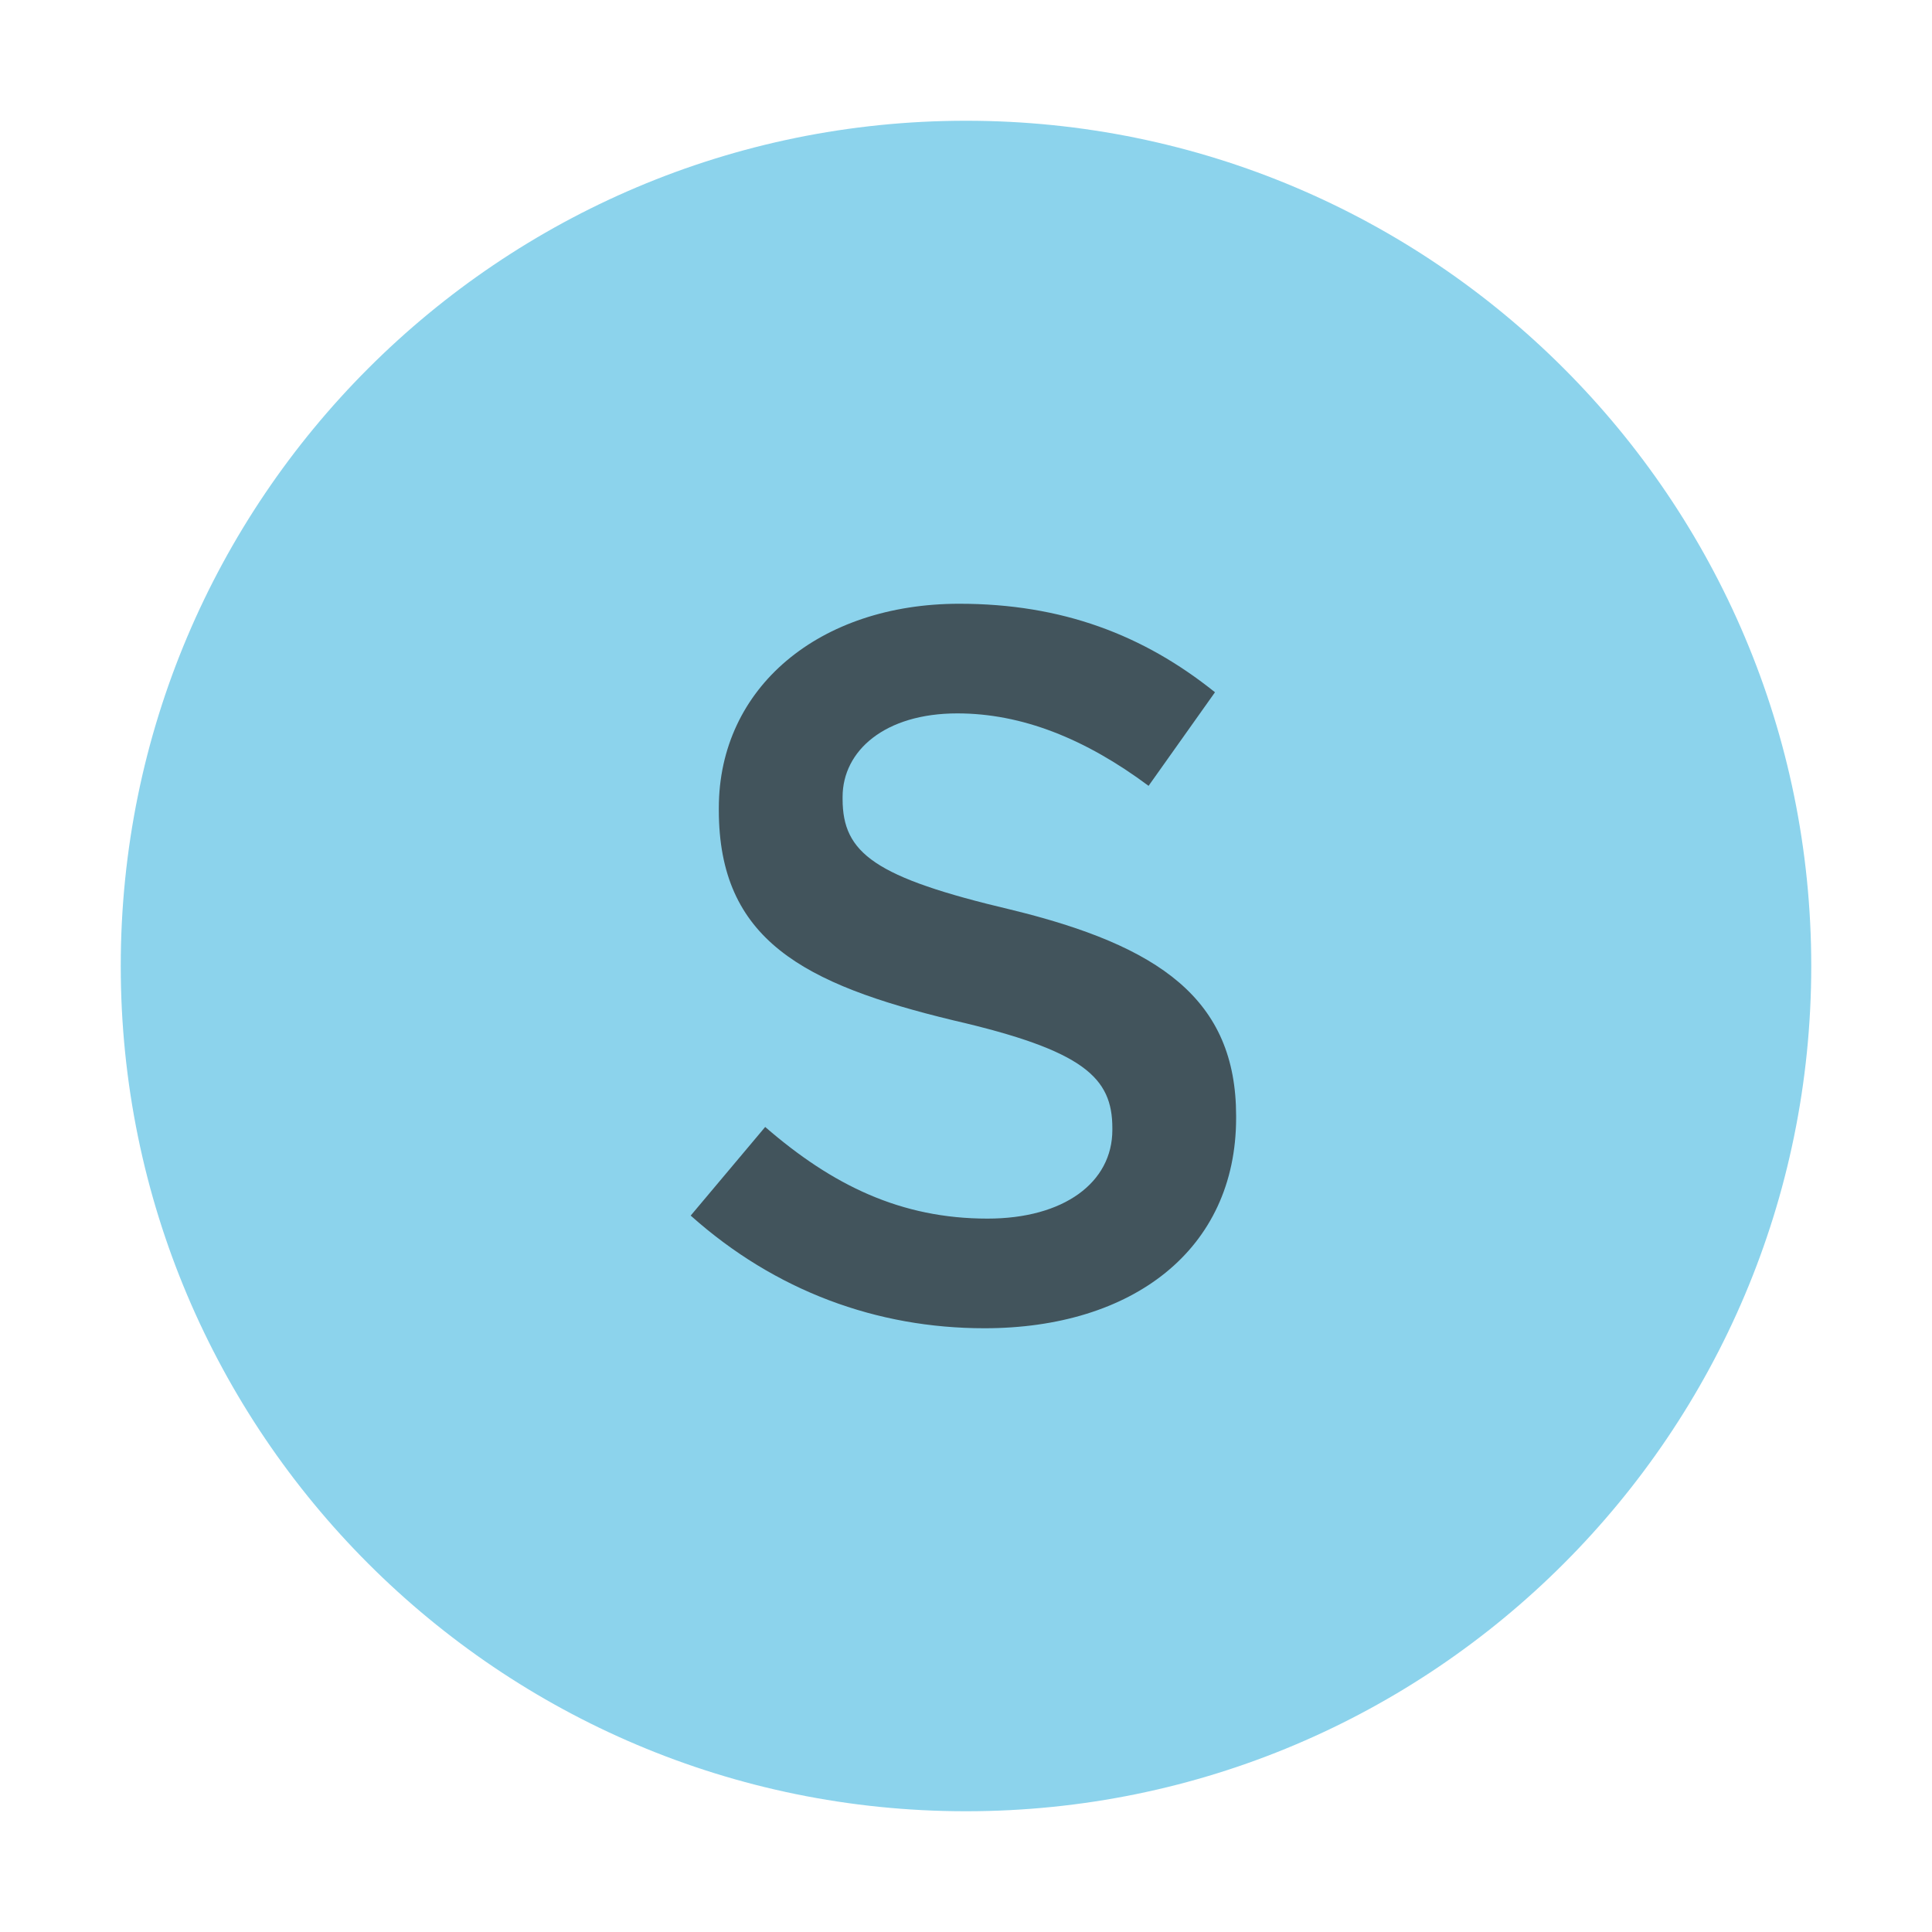
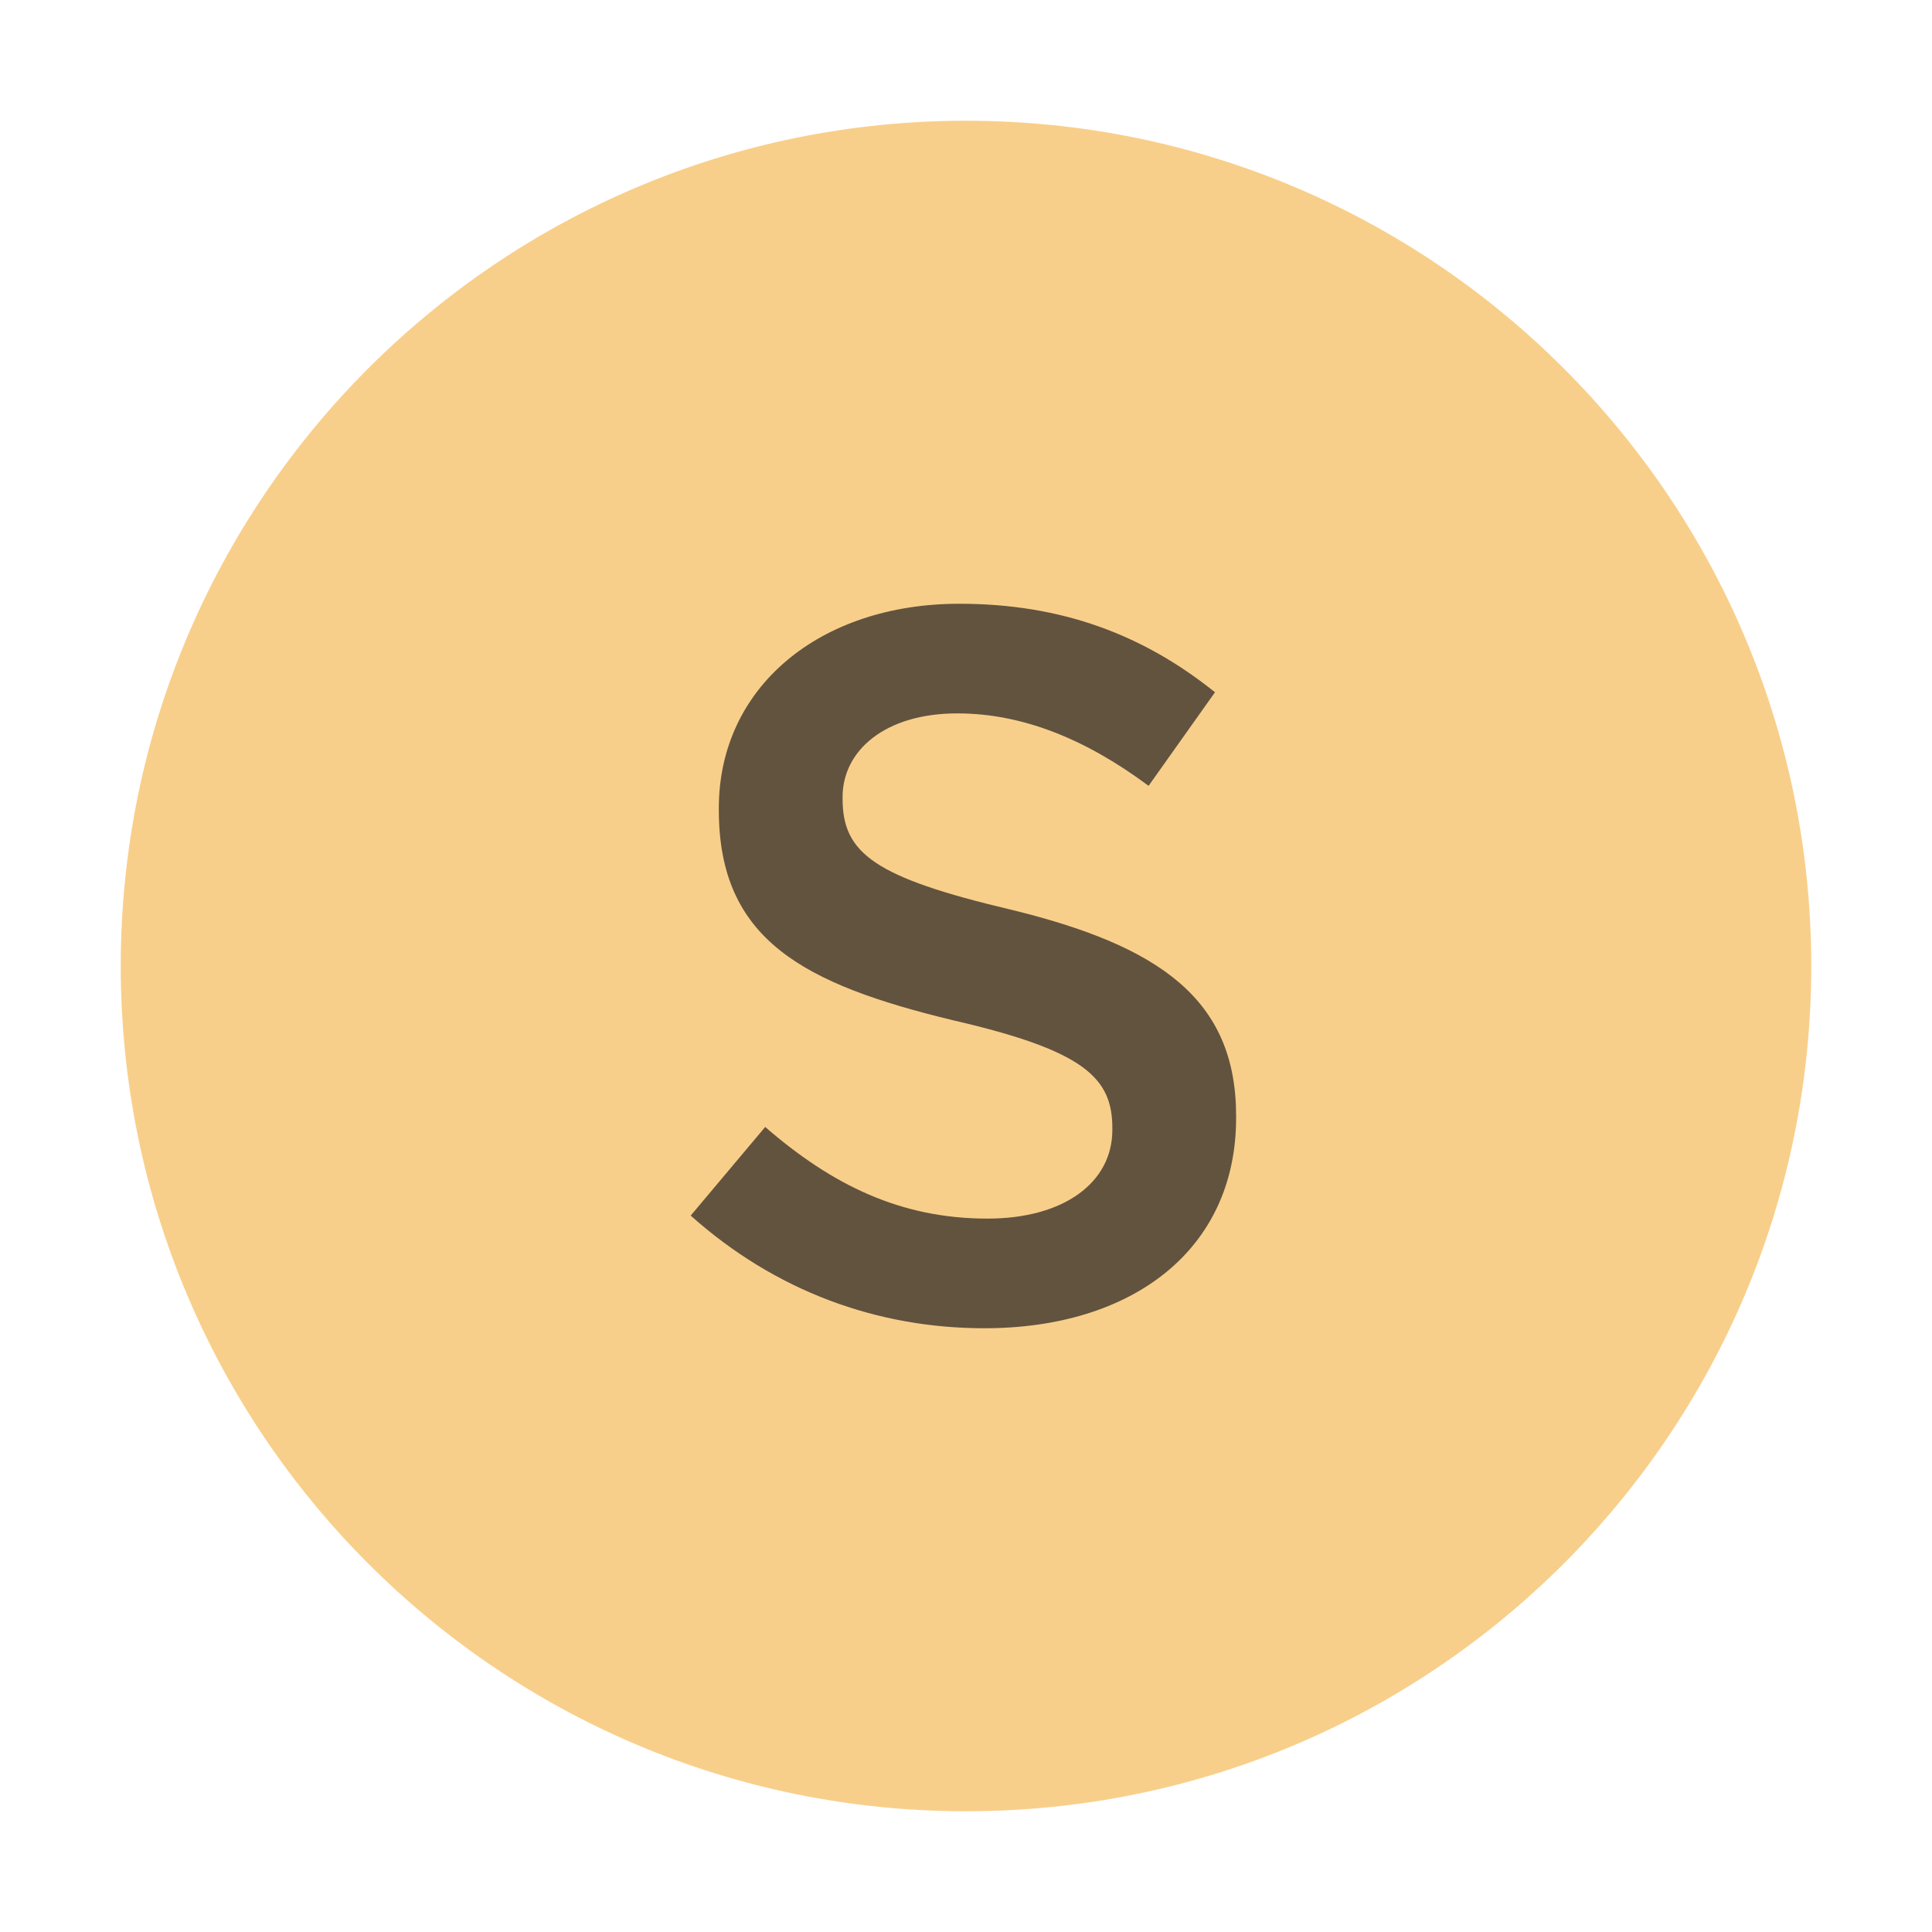
<svg xmlns="http://www.w3.org/2000/svg" width="16" height="16" viewBox="0 0 16 16">
  <g fill="none" fill-rule="evenodd">
-     <path fill="#40B6E0" fill-opacity=".6" d="M15,8 C15,11.866 11.866,15 8,15 C4.134,15 1,11.866 1,8 C1,4.134 4.134,1 8,1 C11.866,1 15,4.134 15,8" />
+     <path fill="#F4AF3D" fill-opacity=".6" d="M15,8 C15,11.866 11.866,15 8,15 C4.134,15 1,11.866 1,8 C1,4.134 4.134,1 8,1 C11.866,1 15,4.134 15,8" />
    <path fill="#231F20" fill-opacity=".7" d="M3.153,6 C2.262,6 1.42,5.692 0.72,5.067 L1.337,4.333 C1.895,4.817 2.462,5.092 3.178,5.092 C3.812,5.092 4.212,4.792 4.212,4.358 L4.212,4.342 C4.212,3.925 3.978,3.7 2.895,3.45 C1.653,3.15 0.953,2.783 0.953,1.708 L0.953,1.692 C0.953,0.692 1.787,2.48689958e-14 2.945,2.48689958e-14 C3.795,2.48689958e-14 4.47,0.258 5.062,0.733 L4.512,1.508 C3.987,1.117 3.462,0.908 2.928,0.908 C2.328,0.908 1.978,1.217 1.978,1.6 L1.978,1.617 C1.978,2.067 2.245,2.267 3.37,2.533 C4.603,2.833 5.237,3.275 5.237,4.242 L5.237,4.258 C5.237,5.35 4.378,6 3.153,6 Z" transform="translate(5 5)" />
  </g>
</svg>
